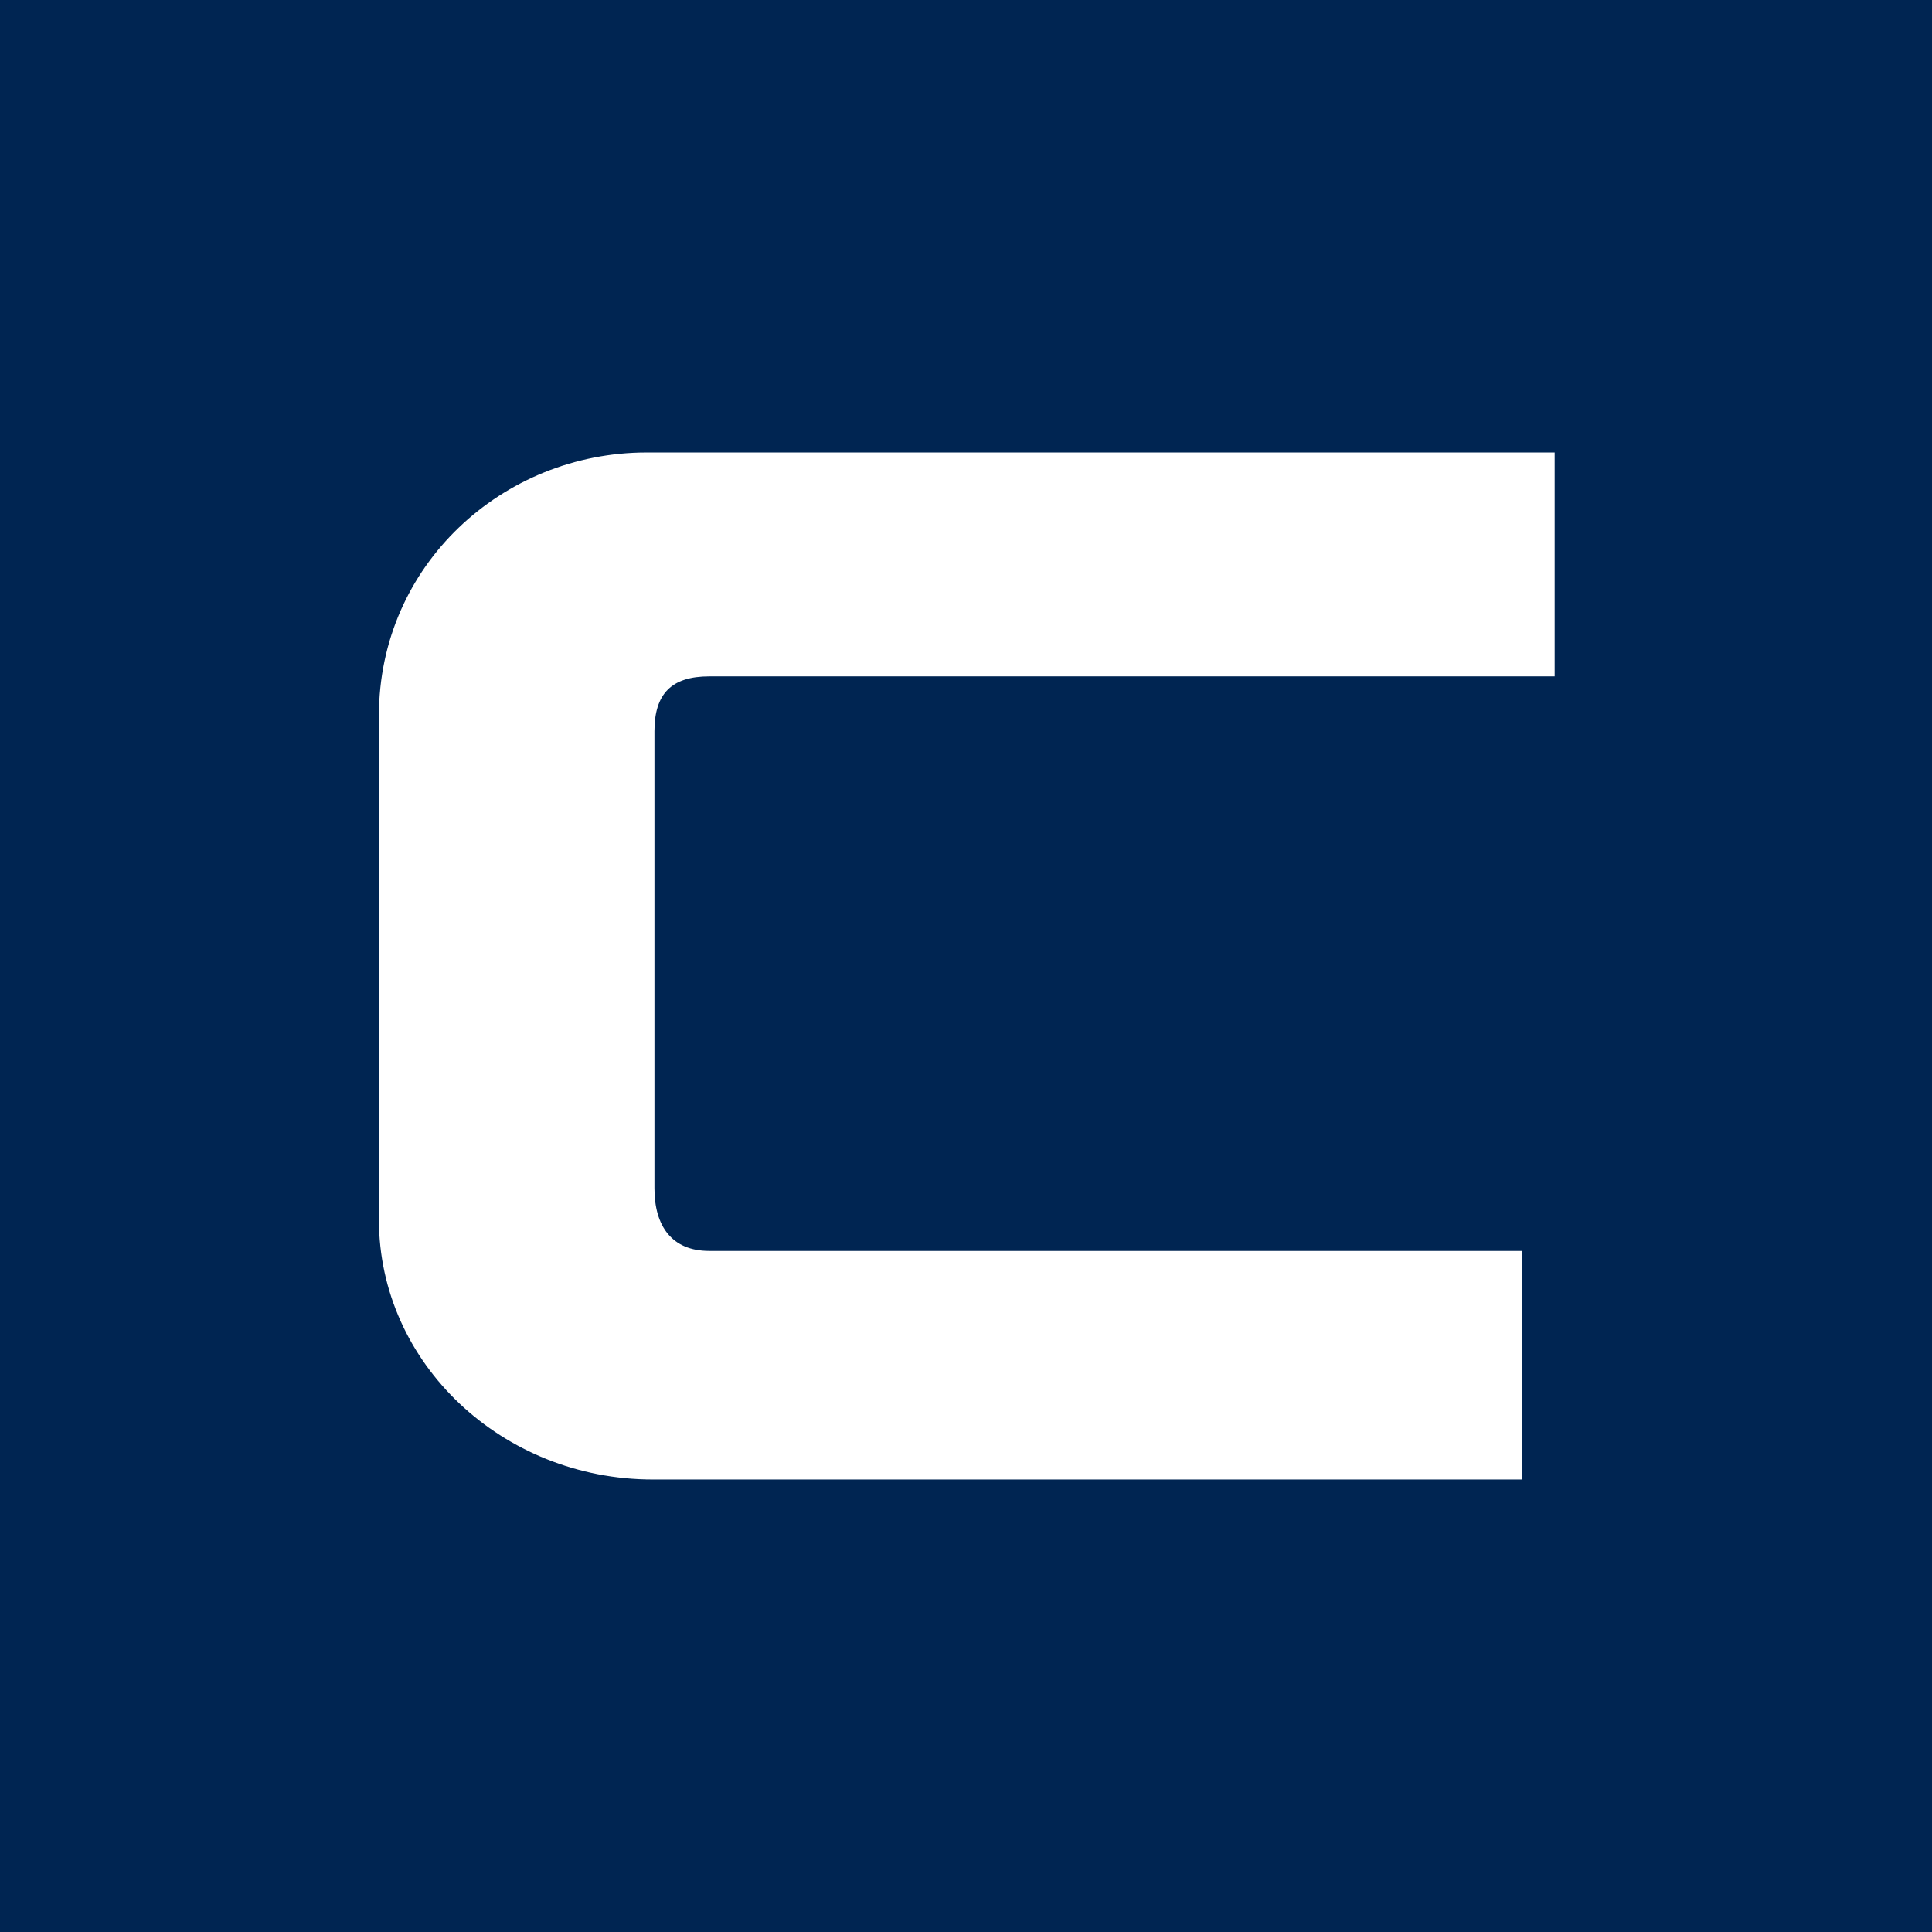
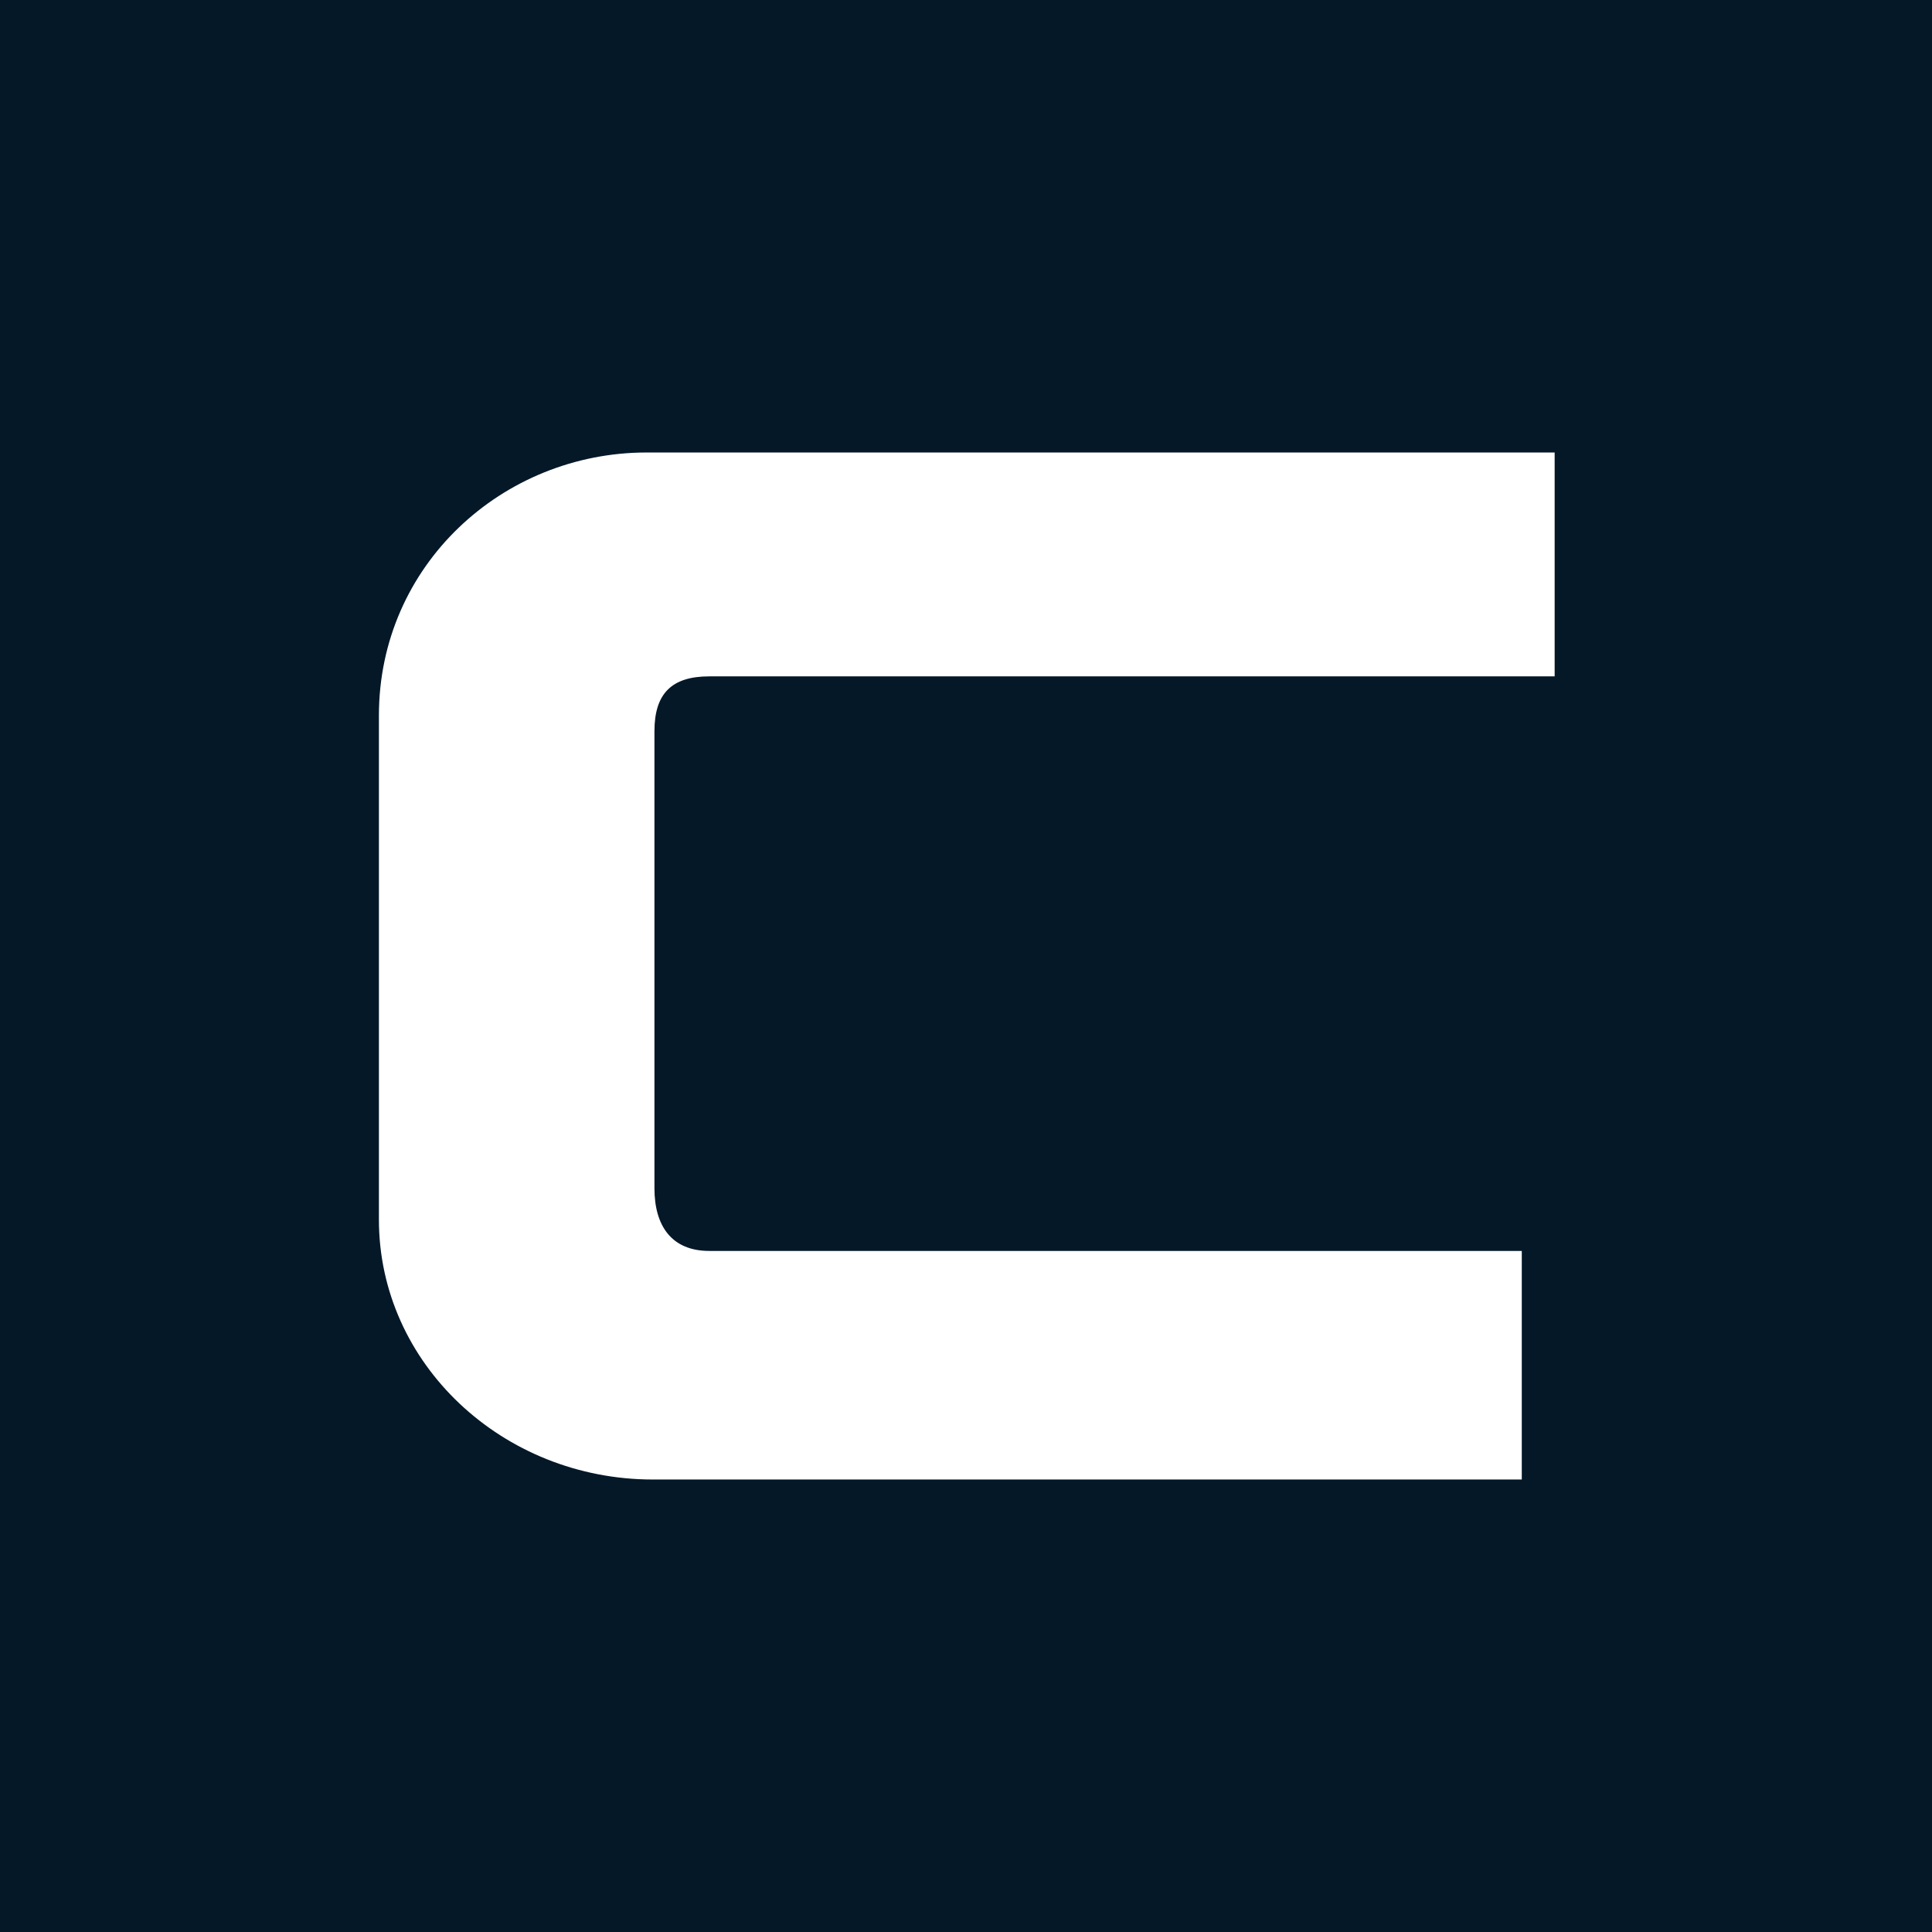
<svg xmlns="http://www.w3.org/2000/svg" width="128.000" height="128.000" viewBox="0.000 0.000 128.000 128.000" role="img" aria-labelledby="title">
-   <rect x="0" y="0" width="128" height="128" fill="#002552" />
+   <rect x="0" y="0" width="128" height="128" fill="#051828" />
  <g transform="translate(25 29.77128) scale(0.4148936) translate(-125 -884)">
    <path fill="#FFFFFF" fill-rule="evenodd" d="M168 884.5 L313 884.5 L313 920.25 L178 920.25 C172 920.25 169.25 923 169.25 929 L169.25 1002 C169.25 1008 172 1012 178 1012 L307.75 1012 L307.75 1048.5 L169 1048.5 C145 1048.5 125.25 1030 125.25 1007 L125.25 926.5 C125.25 902.5 145 884.5 168 884.5 Z" />
  </g>
</svg>
